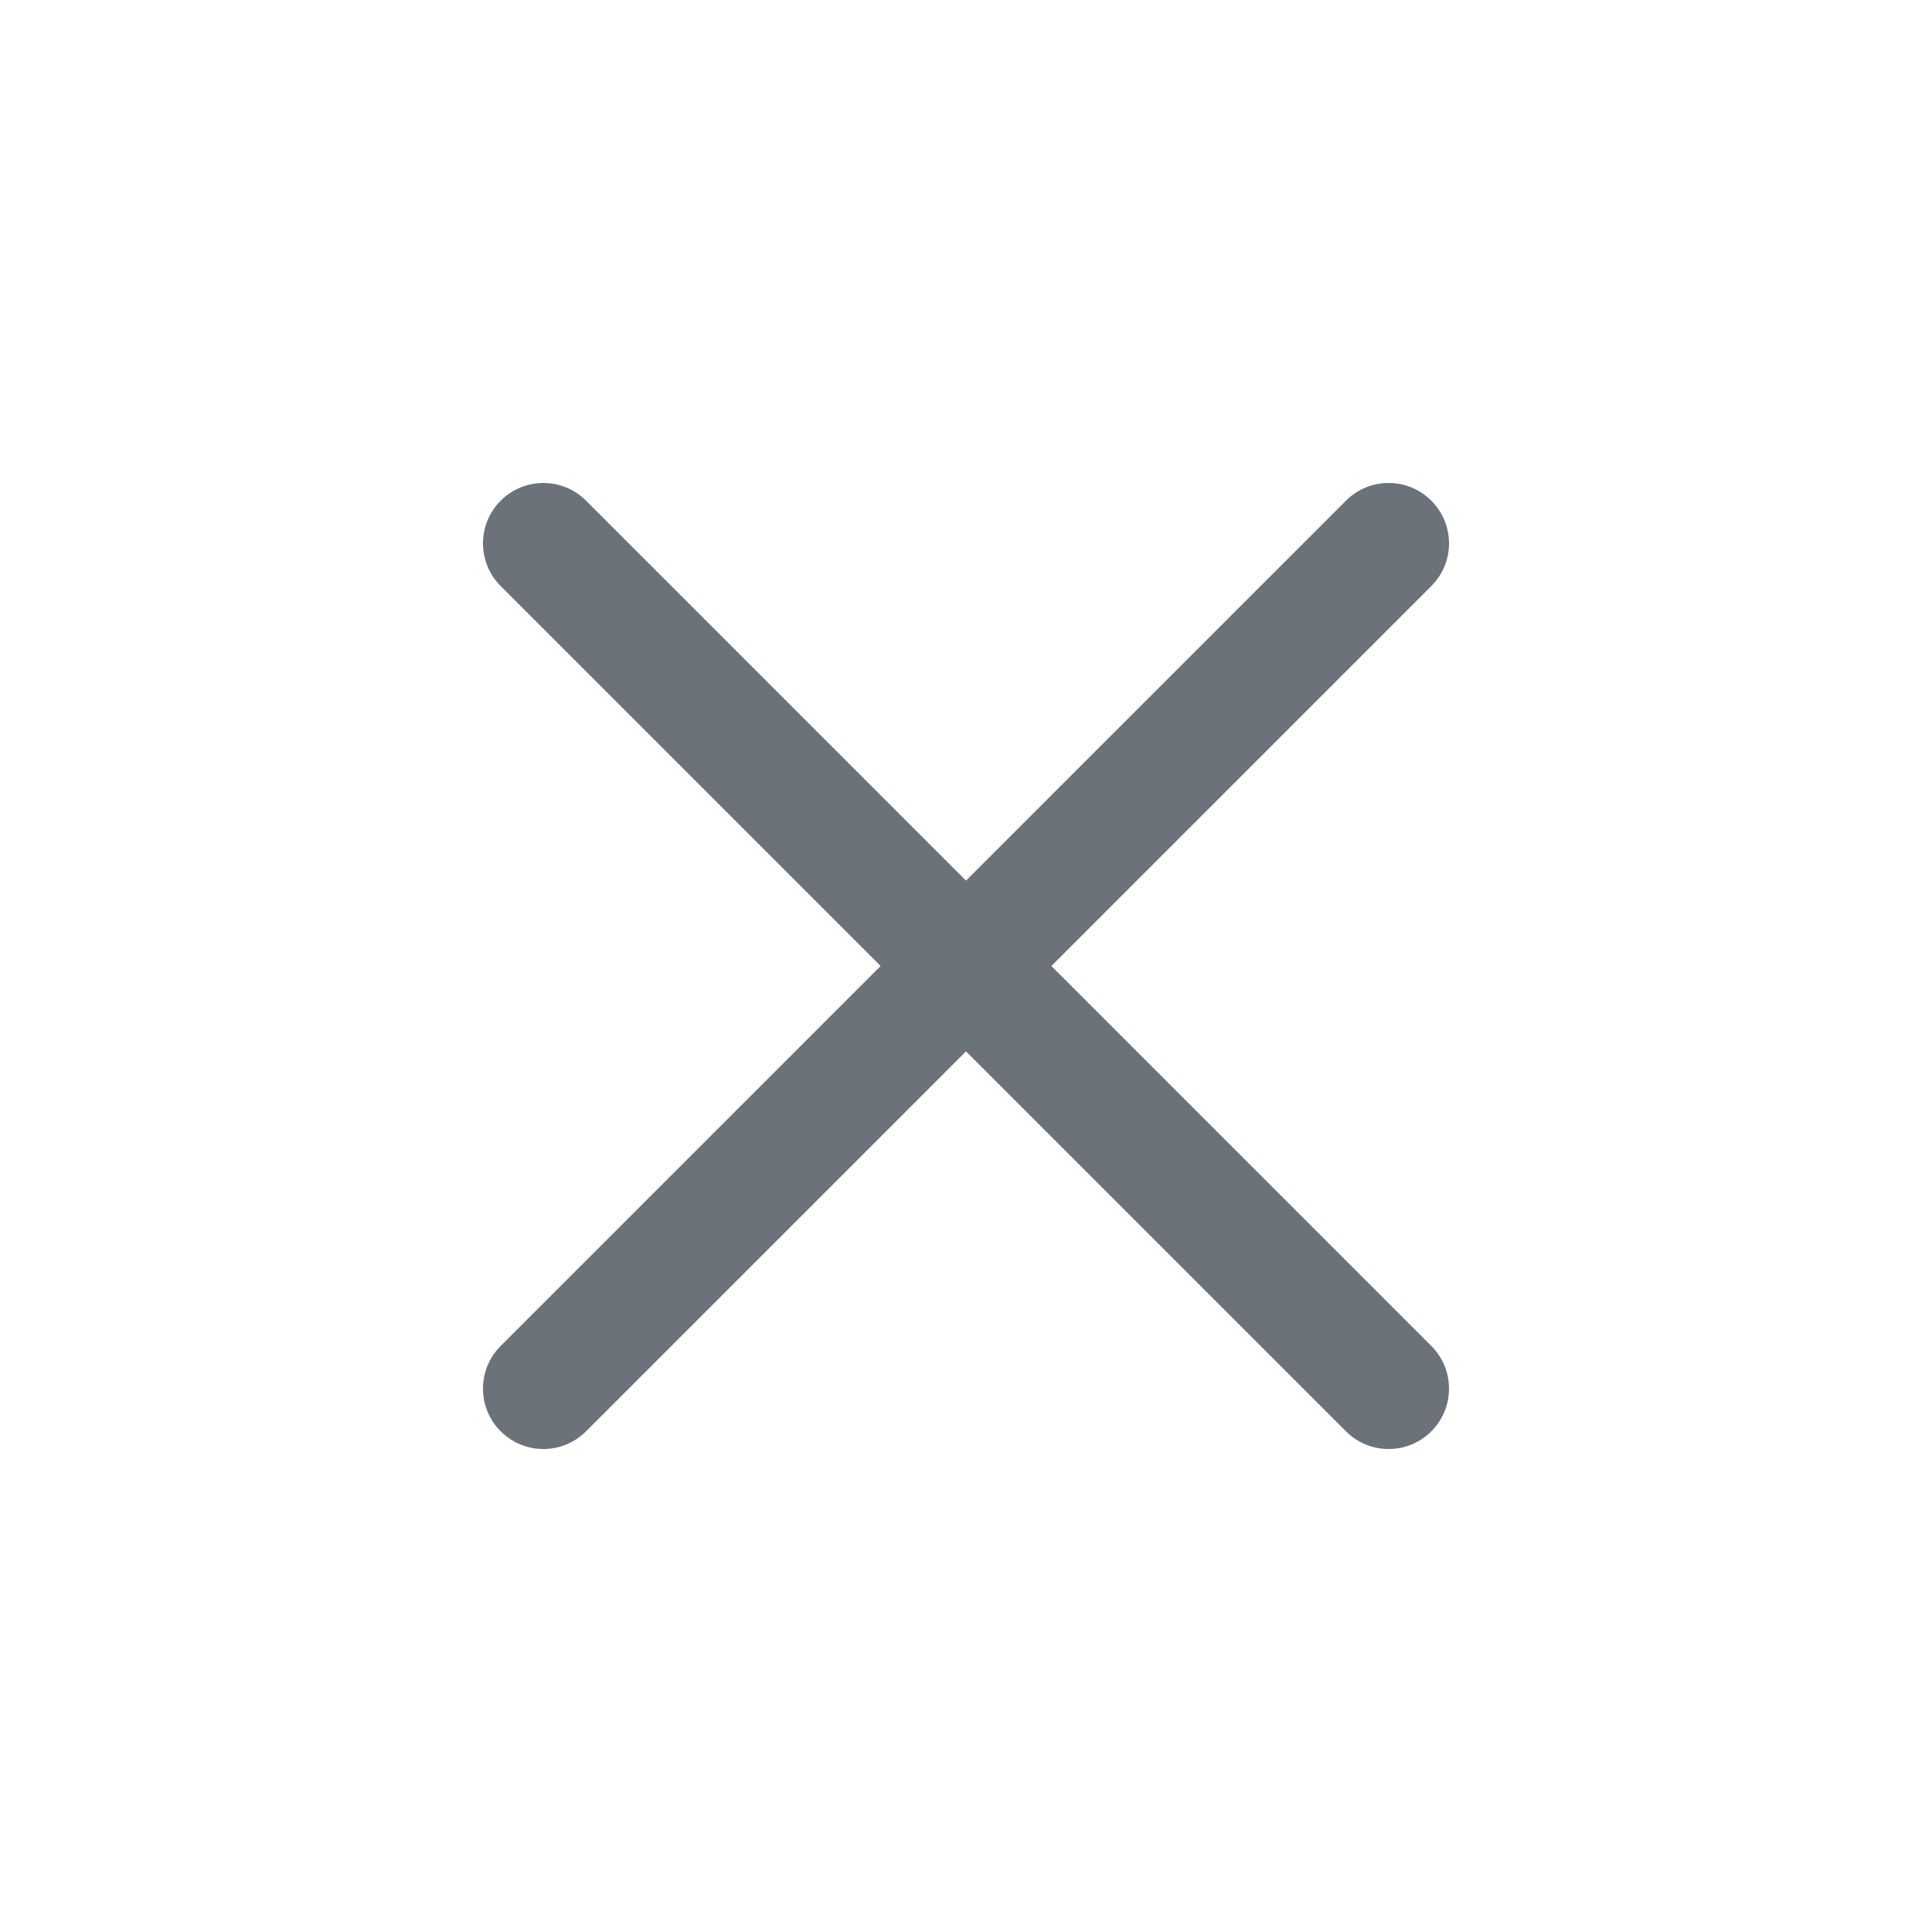
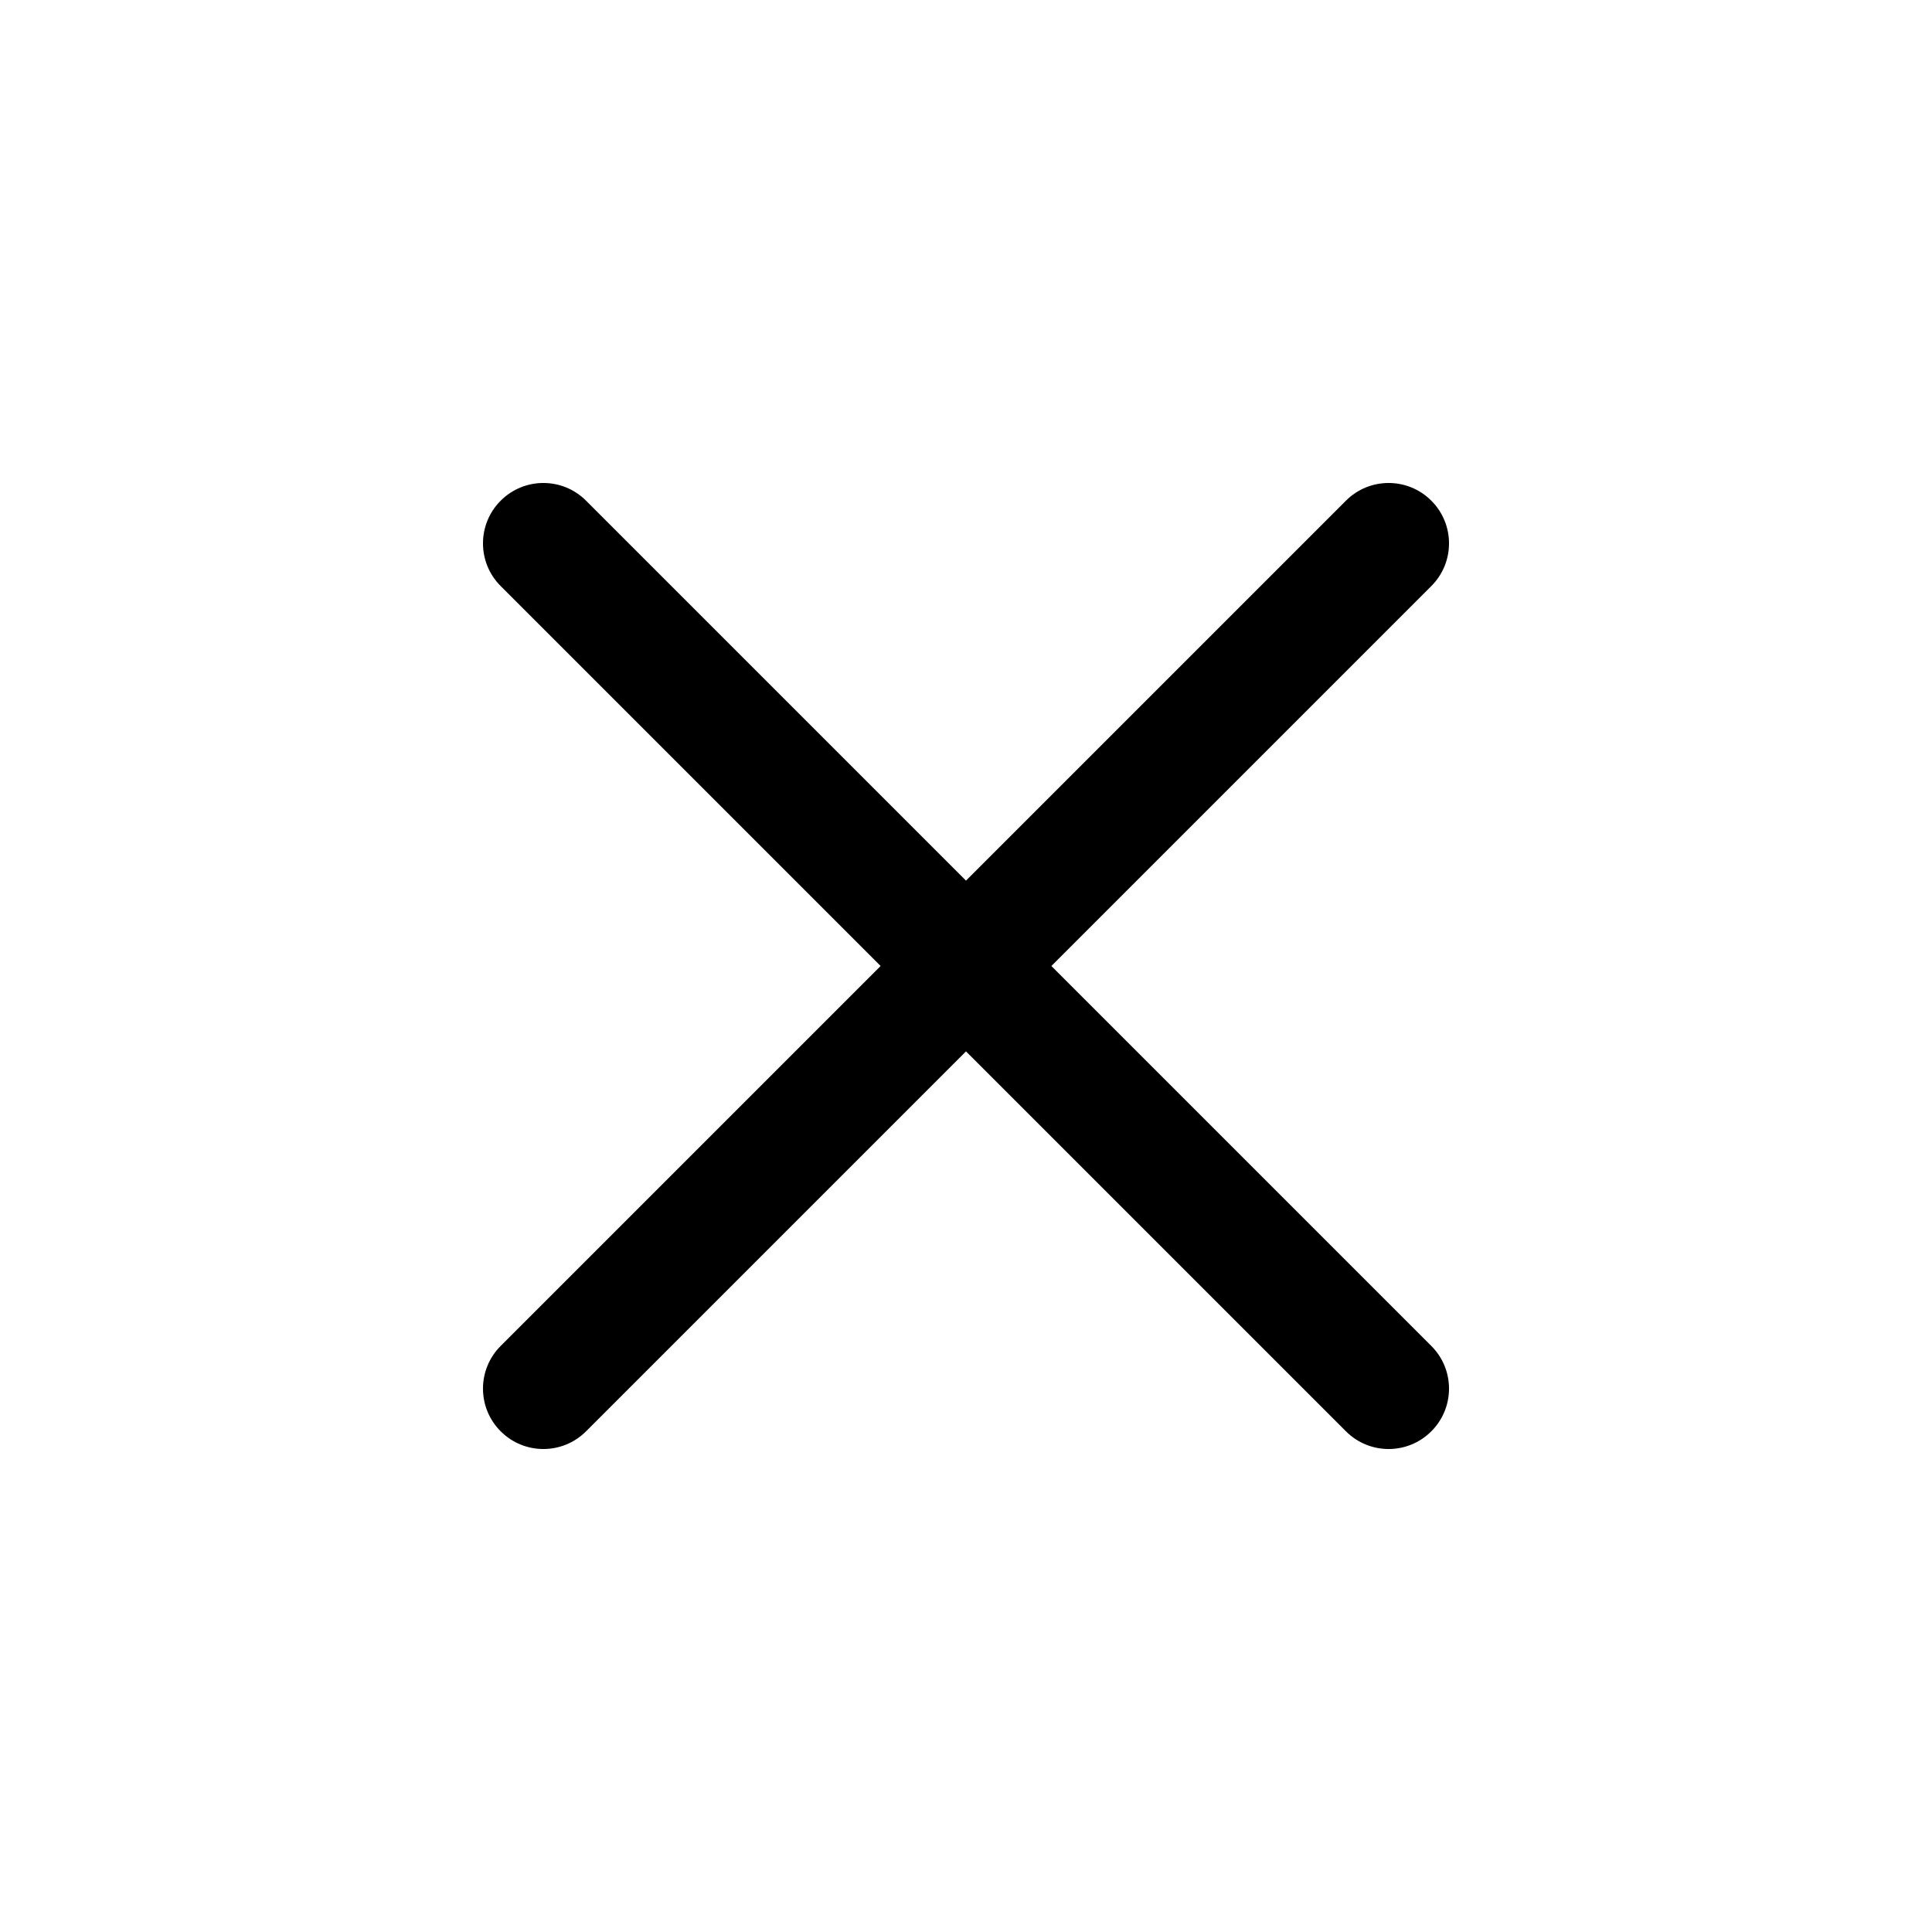
- <svg xmlns="http://www.w3.org/2000/svg" width="32" height="32" viewBox="0 0 32 32" fill="none">
-   <path d="M23.707 9.707C24.098 9.317 24.098 8.683 23.707 8.293C23.317 7.902 22.683 7.902 22.293 8.293L16 14.586L9.707 8.293C9.317 7.902 8.683 7.902 8.293 8.293C7.902 8.683 7.902 9.317 8.293 9.707L14.586 16L8.293 22.293C7.902 22.683 7.902 23.317 8.293 23.707C8.683 24.098 9.317 24.098 9.707 23.707L16 17.414L22.293 23.707C22.683 24.098 23.317 24.098 23.707 23.707C24.098 23.317 24.098 22.683 23.707 22.293L17.414 16L23.707 9.707Z" fill="#6C727A" />
+ <svg xmlns="http://www.w3.org/2000/svg" viewBox="0 0 32 32">
+   <path d="M23.707 9.707C24.098 9.317 24.098 8.683 23.707 8.293C23.317 7.902 22.683 7.902 22.293 8.293L16 14.586L9.707 8.293C9.317 7.902 8.683 7.902 8.293 8.293C7.902 8.683 7.902 9.317 8.293 9.707L14.586 16L8.293 22.293C7.902 22.683 7.902 23.317 8.293 23.707C8.683 24.098 9.317 24.098 9.707 23.707L16 17.414L22.293 23.707C22.683 24.098 23.317 24.098 23.707 23.707C24.098 23.317 24.098 22.683 23.707 22.293L17.414 16L23.707 9.707Z" />
</svg>
